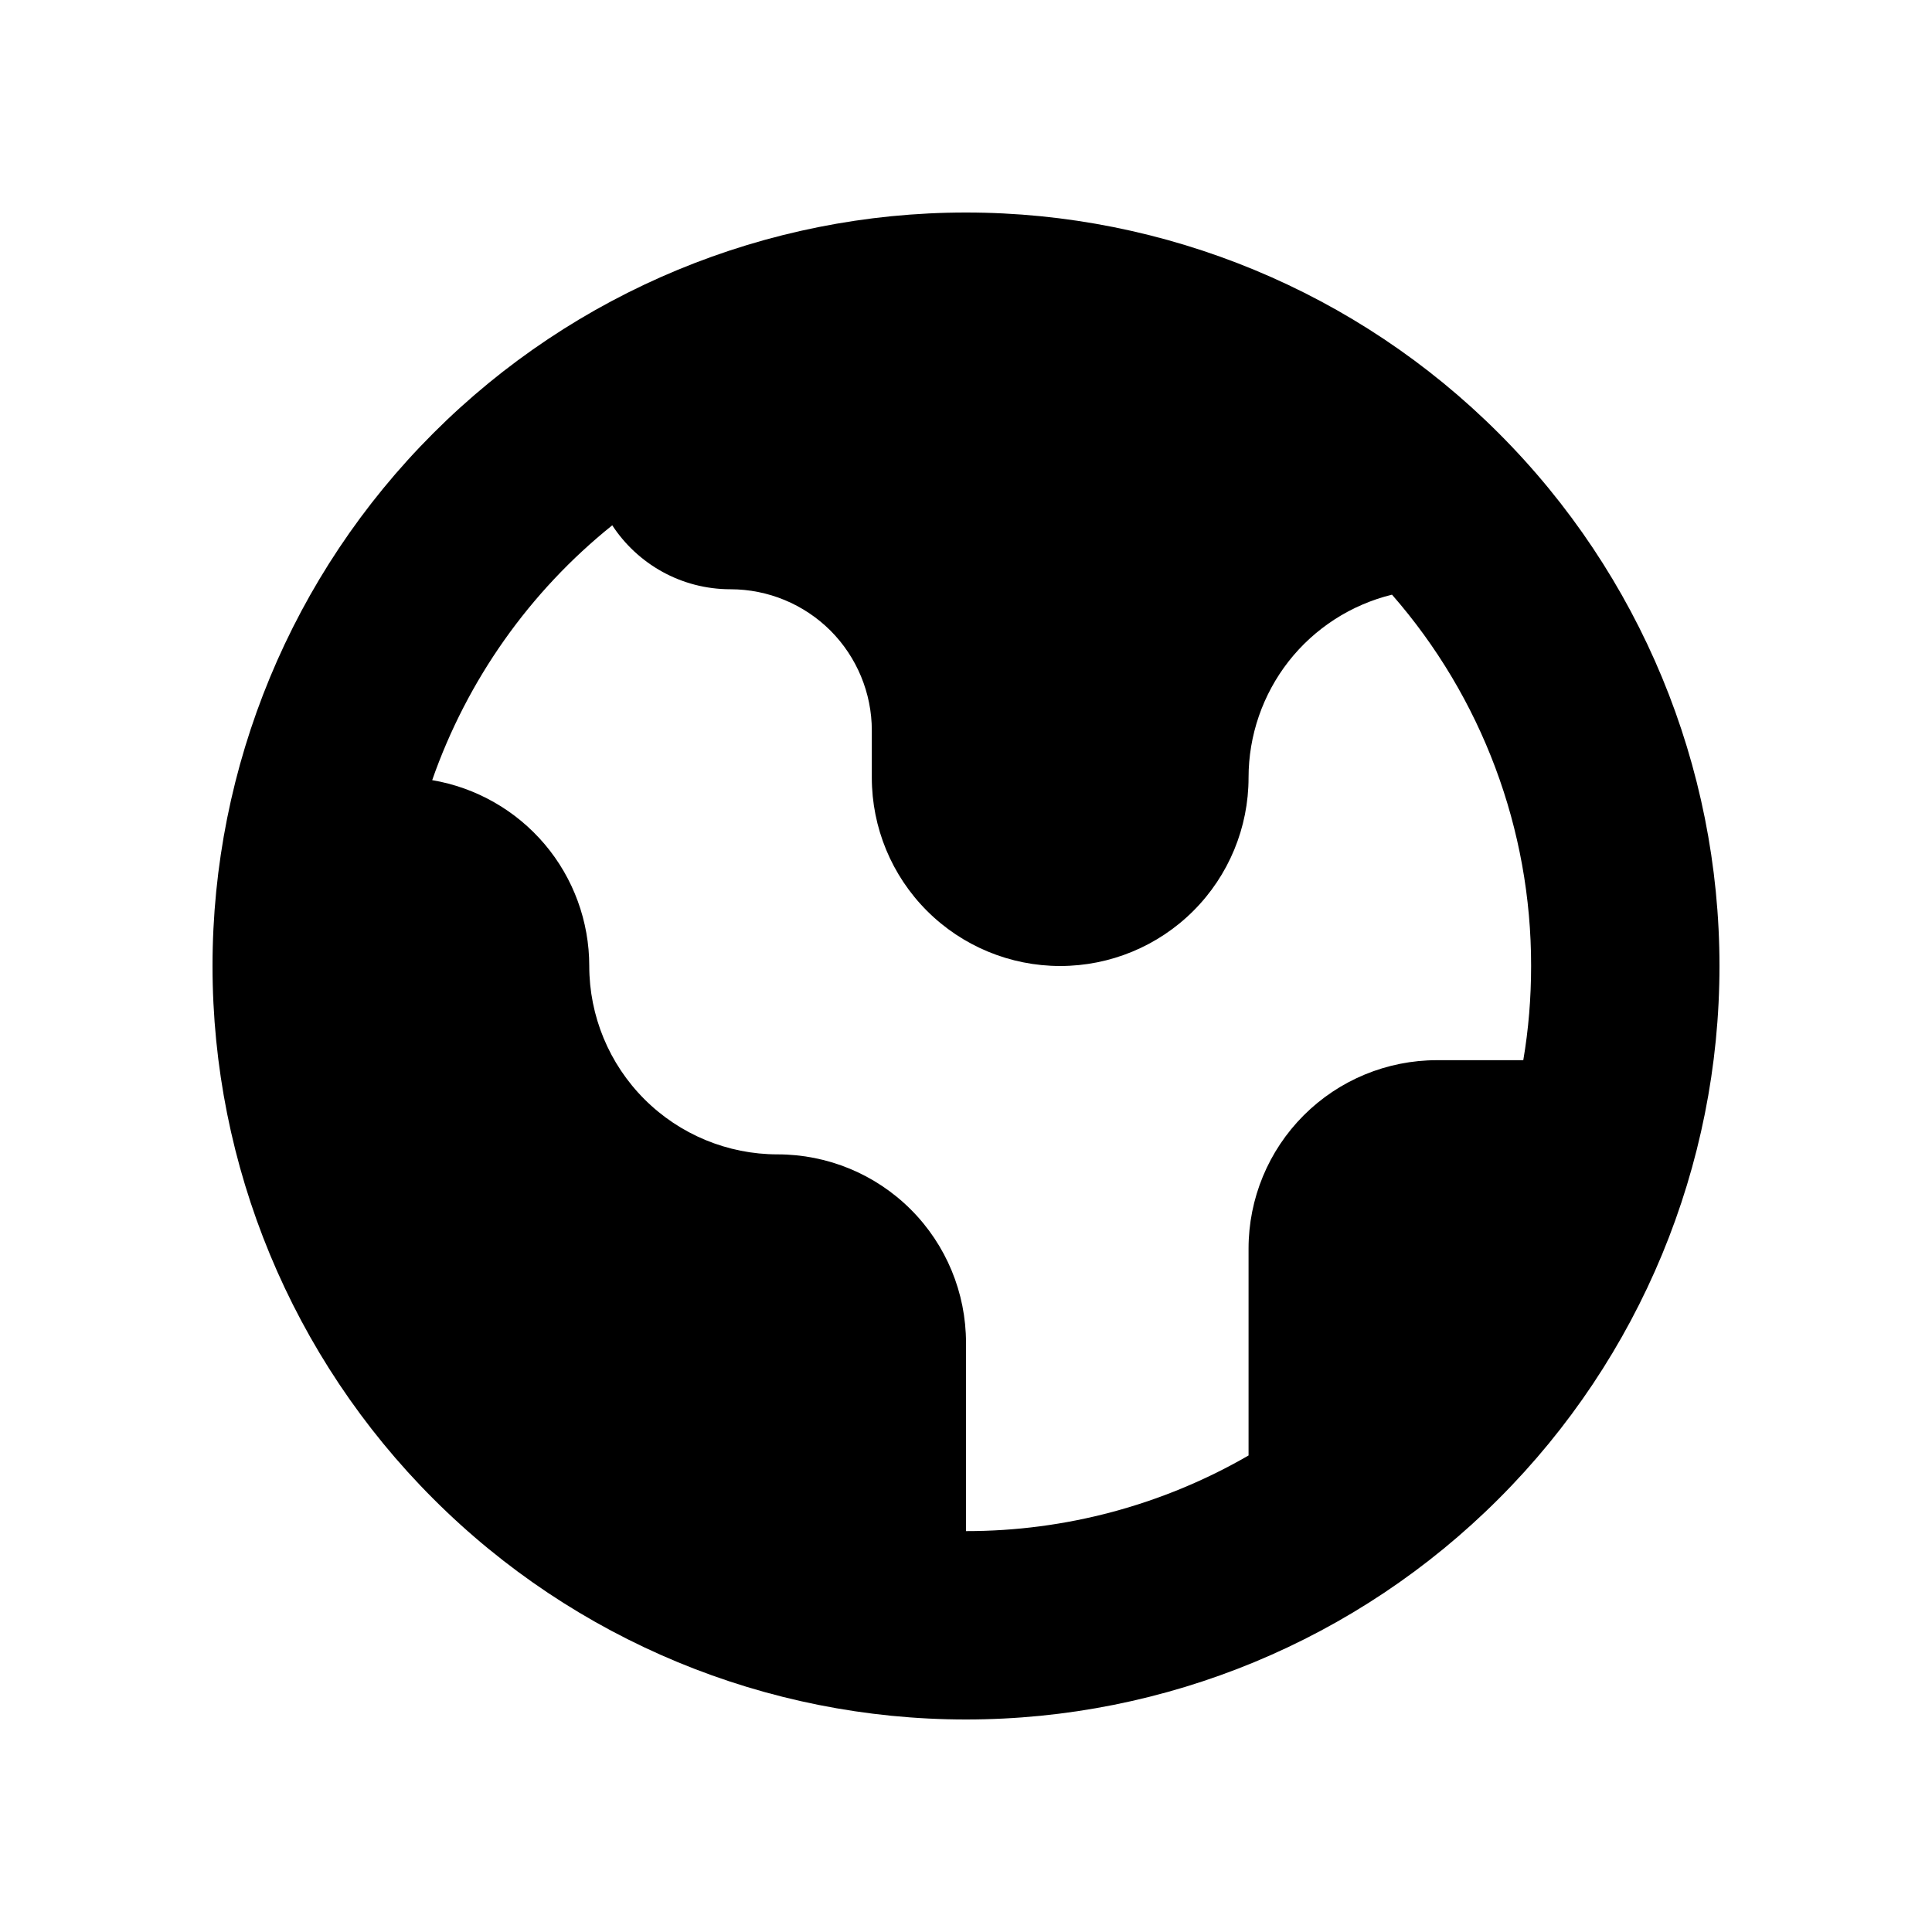
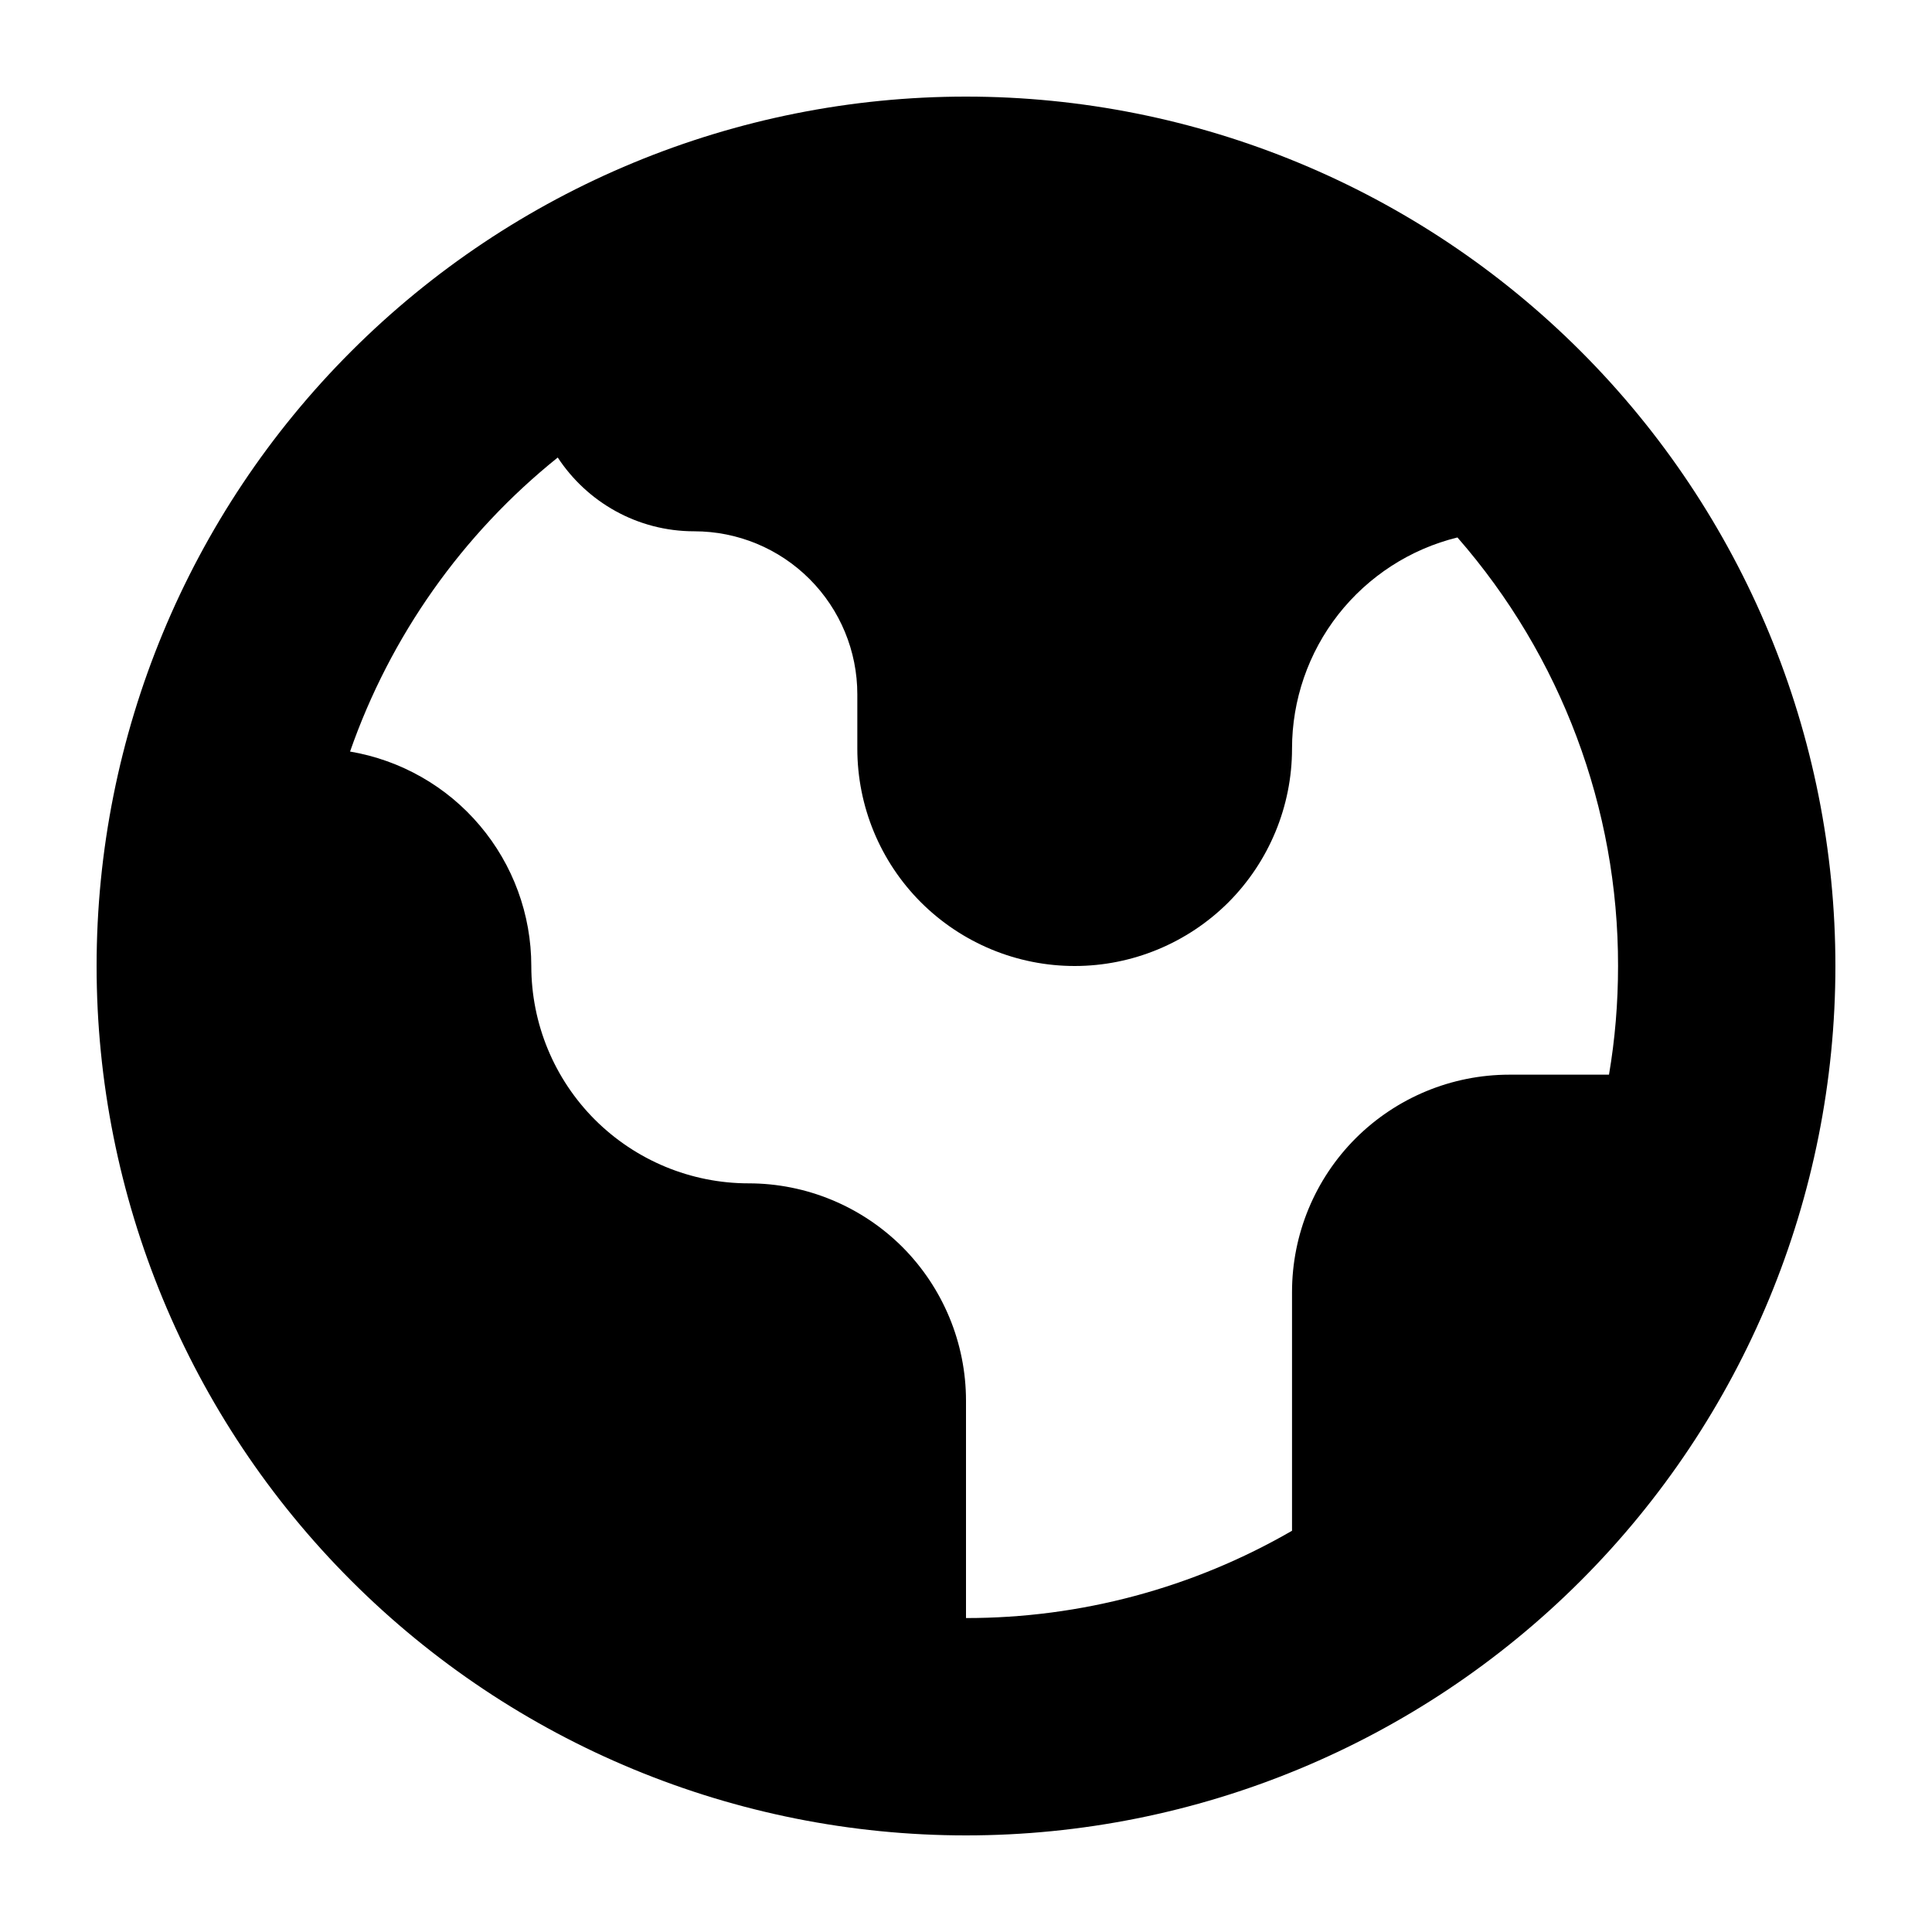
- <svg xmlns="http://www.w3.org/2000/svg" width="20" height="20" viewBox="0 0 20 20" fill="none">
-   <path fill-rule="evenodd" clip-rule="evenodd" d="M10 17.8C12.069 17.8 14.053 16.978 15.515 15.515C16.978 14.053 17.8 12.069 17.8 10C17.8 7.931 16.978 5.947 15.515 4.485C14.053 3.022 12.069 2.2 10 2.2C7.931 2.2 5.947 3.022 4.485 4.485C3.022 5.947 2.2 7.931 2.2 10C2.2 12.069 3.022 14.053 4.485 15.515C5.947 16.978 7.931 17.8 10 17.8ZM4.474 8.076C4.836 7.04 5.482 6.125 6.338 5.438C6.599 5.837 7.05 6.1 7.562 6.1C7.95 6.1 8.322 6.254 8.597 6.528C8.871 6.803 9.025 7.175 9.025 7.562V8.05C9.025 8.567 9.23 9.063 9.596 9.429C9.962 9.795 10.458 10 10.975 10C11.492 10 11.988 9.795 12.354 9.429C12.72 9.063 12.925 8.567 12.925 8.05C12.925 7.614 13.071 7.19 13.34 6.846C13.609 6.503 13.986 6.26 14.41 6.156C15.34 7.22 15.852 8.586 15.85 10C15.85 10.332 15.823 10.658 15.769 10.975H14.875C14.358 10.975 13.862 11.18 13.496 11.546C13.13 11.912 12.925 12.408 12.925 12.925V15.067C12.036 15.581 11.027 15.851 10 15.85V13.9C10 13.383 9.795 12.887 9.429 12.521C9.063 12.155 8.567 11.95 8.05 11.95C7.533 11.95 7.037 11.745 6.671 11.379C6.305 11.013 6.1 10.517 6.1 10C6.1 9.539 5.937 9.092 5.639 8.74C5.341 8.388 4.928 8.153 4.474 8.076Z" fill="currentColor" />
+ <svg xmlns="http://www.w3.org/2000/svg" width="16" height="16" viewBox="0 0 16 16" fill="none">
+   <path fill-rule="evenodd" clip-rule="evenodd" d="M8 15.2C9.909 15.2 11.741 14.441 13.091 13.091C14.441 11.741 15.2 9.91 15.2 8C15.2 6.09 14.441 4.259 13.091 2.909C11.741 1.559 9.909 0.8 8 0.8C6.09 0.8 4.259 1.559 2.909 2.909C1.558 4.259 0.8 6.09 0.8 8C0.8 9.91 1.558 11.741 2.909 13.091C4.259 14.441 6.09 15.2 8 15.2ZM2.899 6.224C3.233 5.267 3.829 4.423 4.619 3.789C4.861 4.157 5.276 4.4 5.75 4.4C6.108 4.4 6.451 4.542 6.704 4.795C6.958 5.049 7.1 5.392 7.1 5.75V6.2C7.1 6.677 7.289 7.135 7.627 7.473C7.965 7.81 8.422 8 8.9 8C9.377 8 9.835 7.81 10.173 7.473C10.51 7.135 10.7 6.677 10.7 6.2C10.7 5.797 10.835 5.406 11.083 5.089C11.332 4.772 11.679 4.547 12.07 4.451C12.929 5.434 13.402 6.695 13.4 8C13.4 8.306 13.375 8.607 13.325 8.9H12.5C12.022 8.9 11.565 9.09 11.227 9.427C10.889 9.765 10.7 10.223 10.7 10.7V12.677C9.879 13.152 8.948 13.401 8 13.4V11.6C8 11.123 7.81 10.665 7.473 10.327C7.135 9.99 6.677 9.8 6.2 9.8C5.722 9.8 5.265 9.61 4.927 9.273C4.589 8.935 4.4 8.477 4.4 8C4.4 7.574 4.249 7.162 3.974 6.837C3.7 6.512 3.318 6.295 2.899 6.224Z" fill="currentColor" />
</svg>
